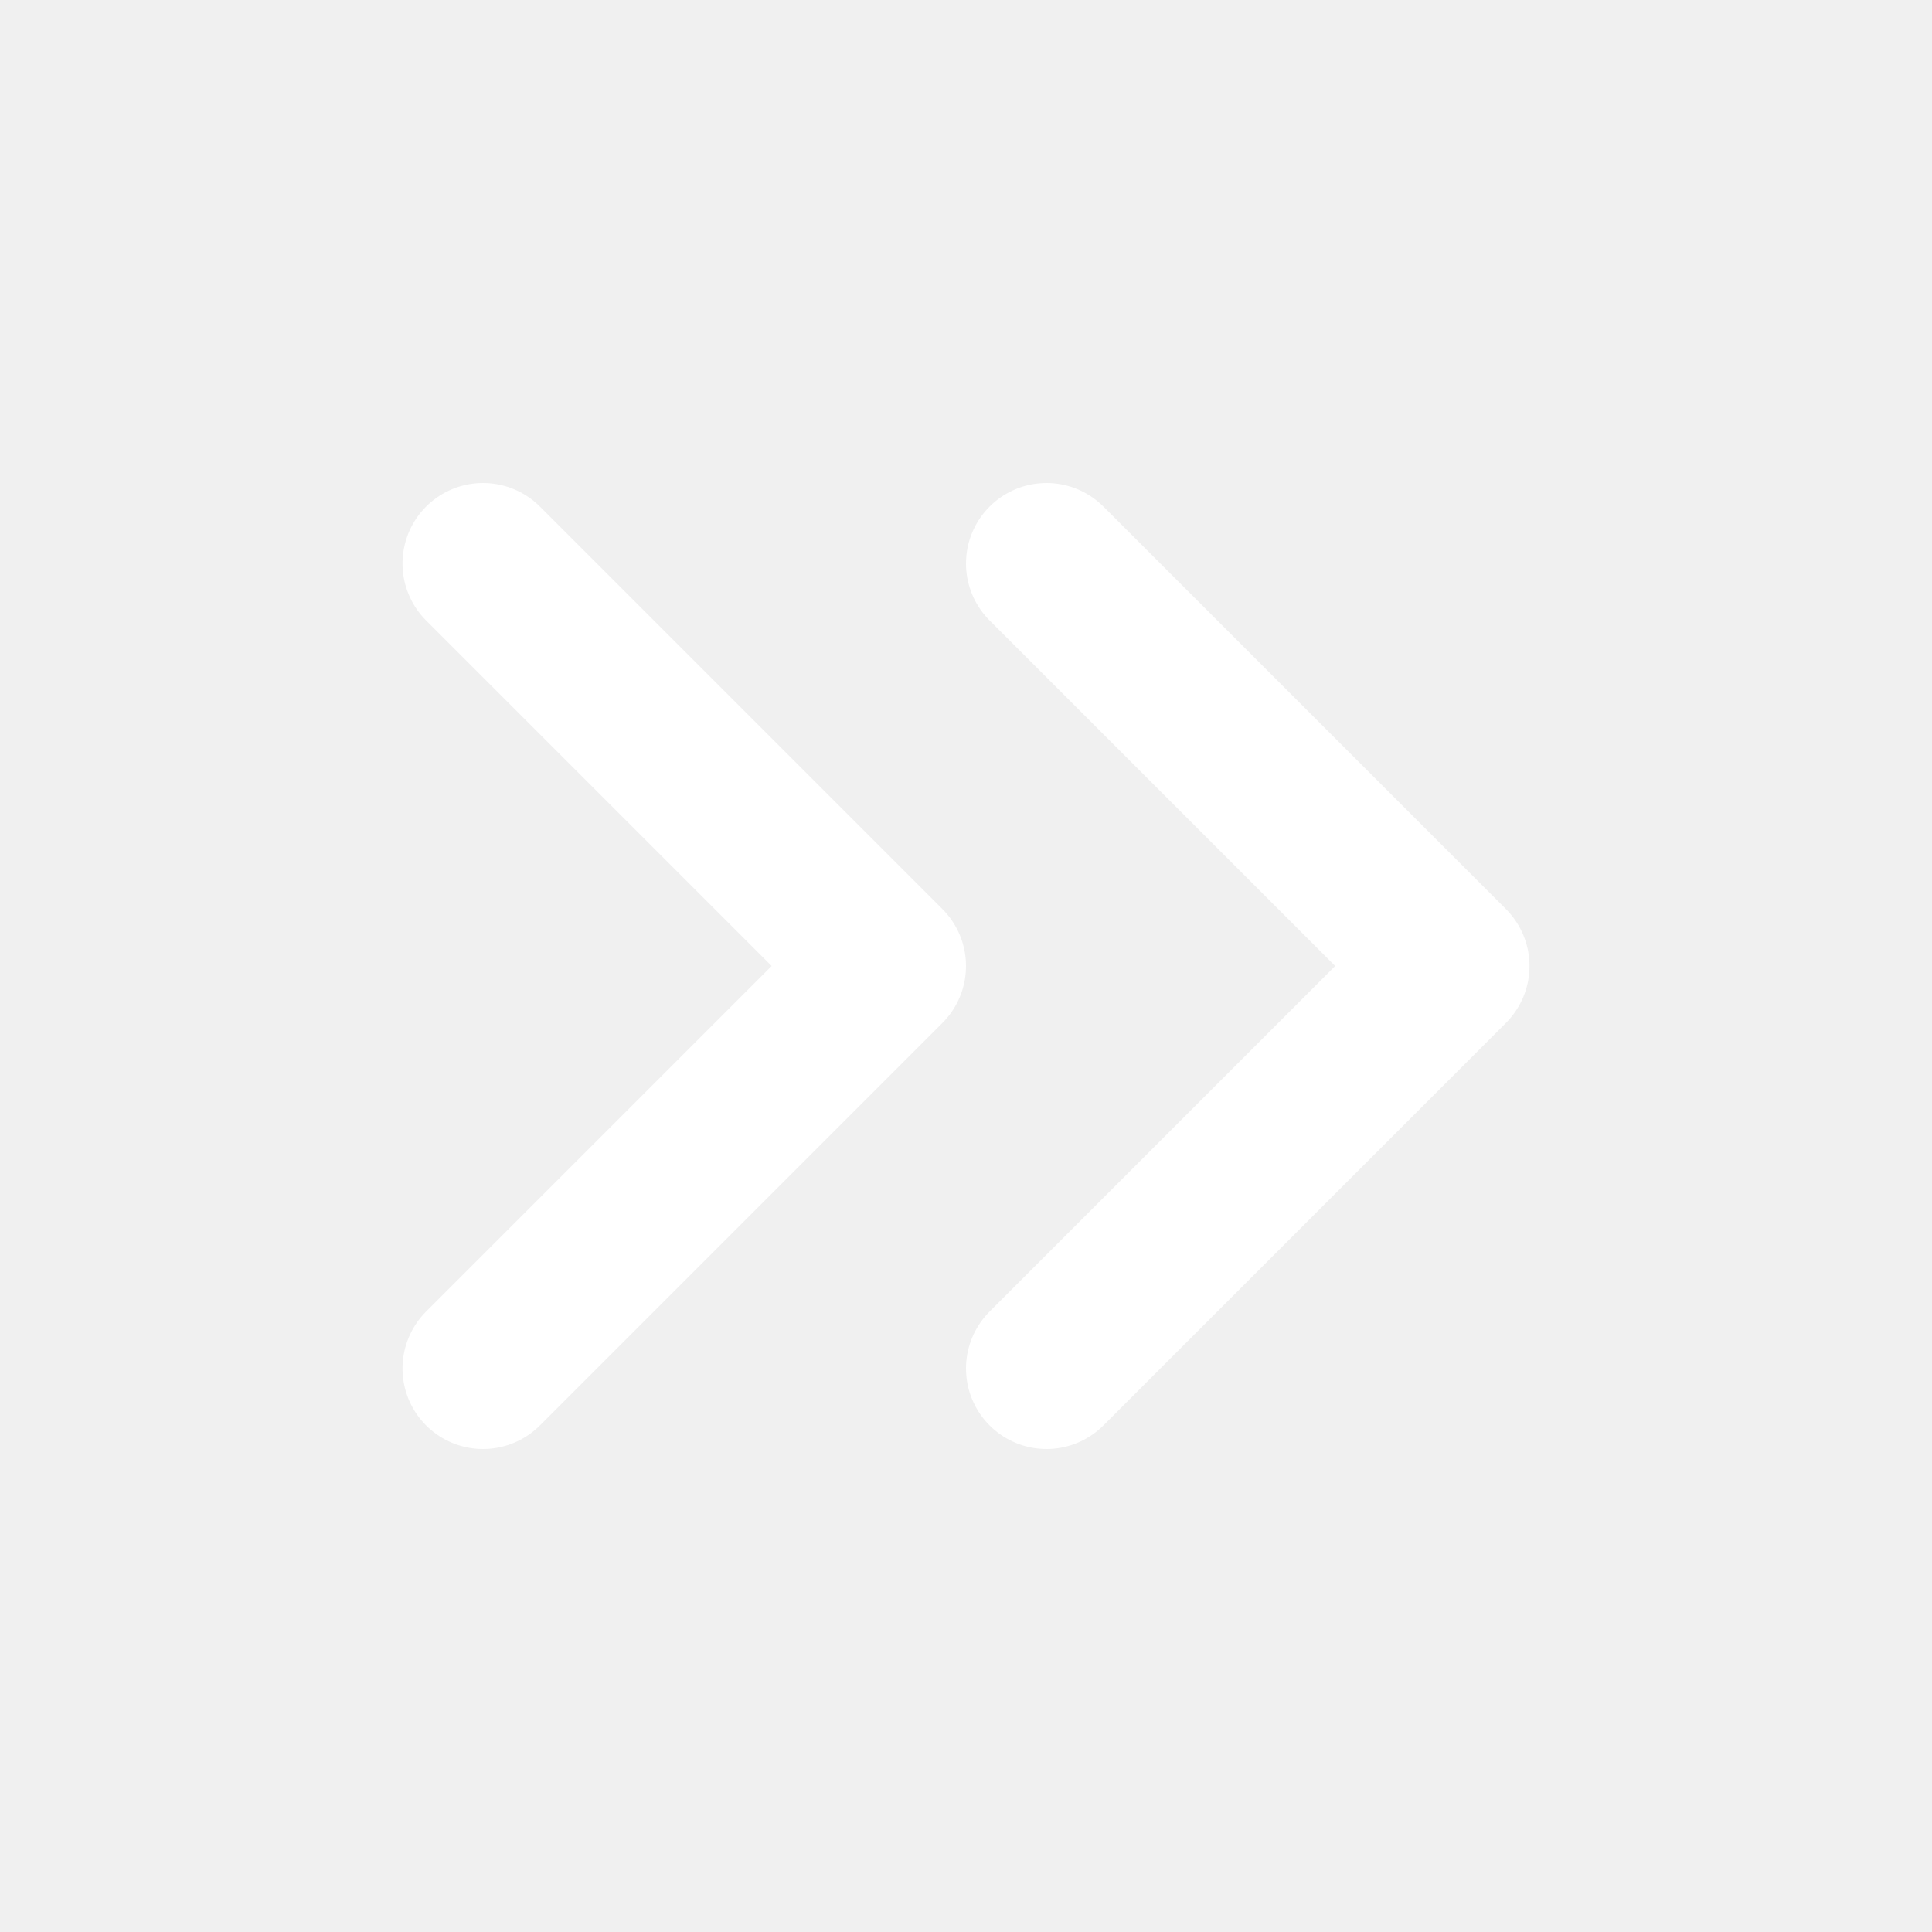
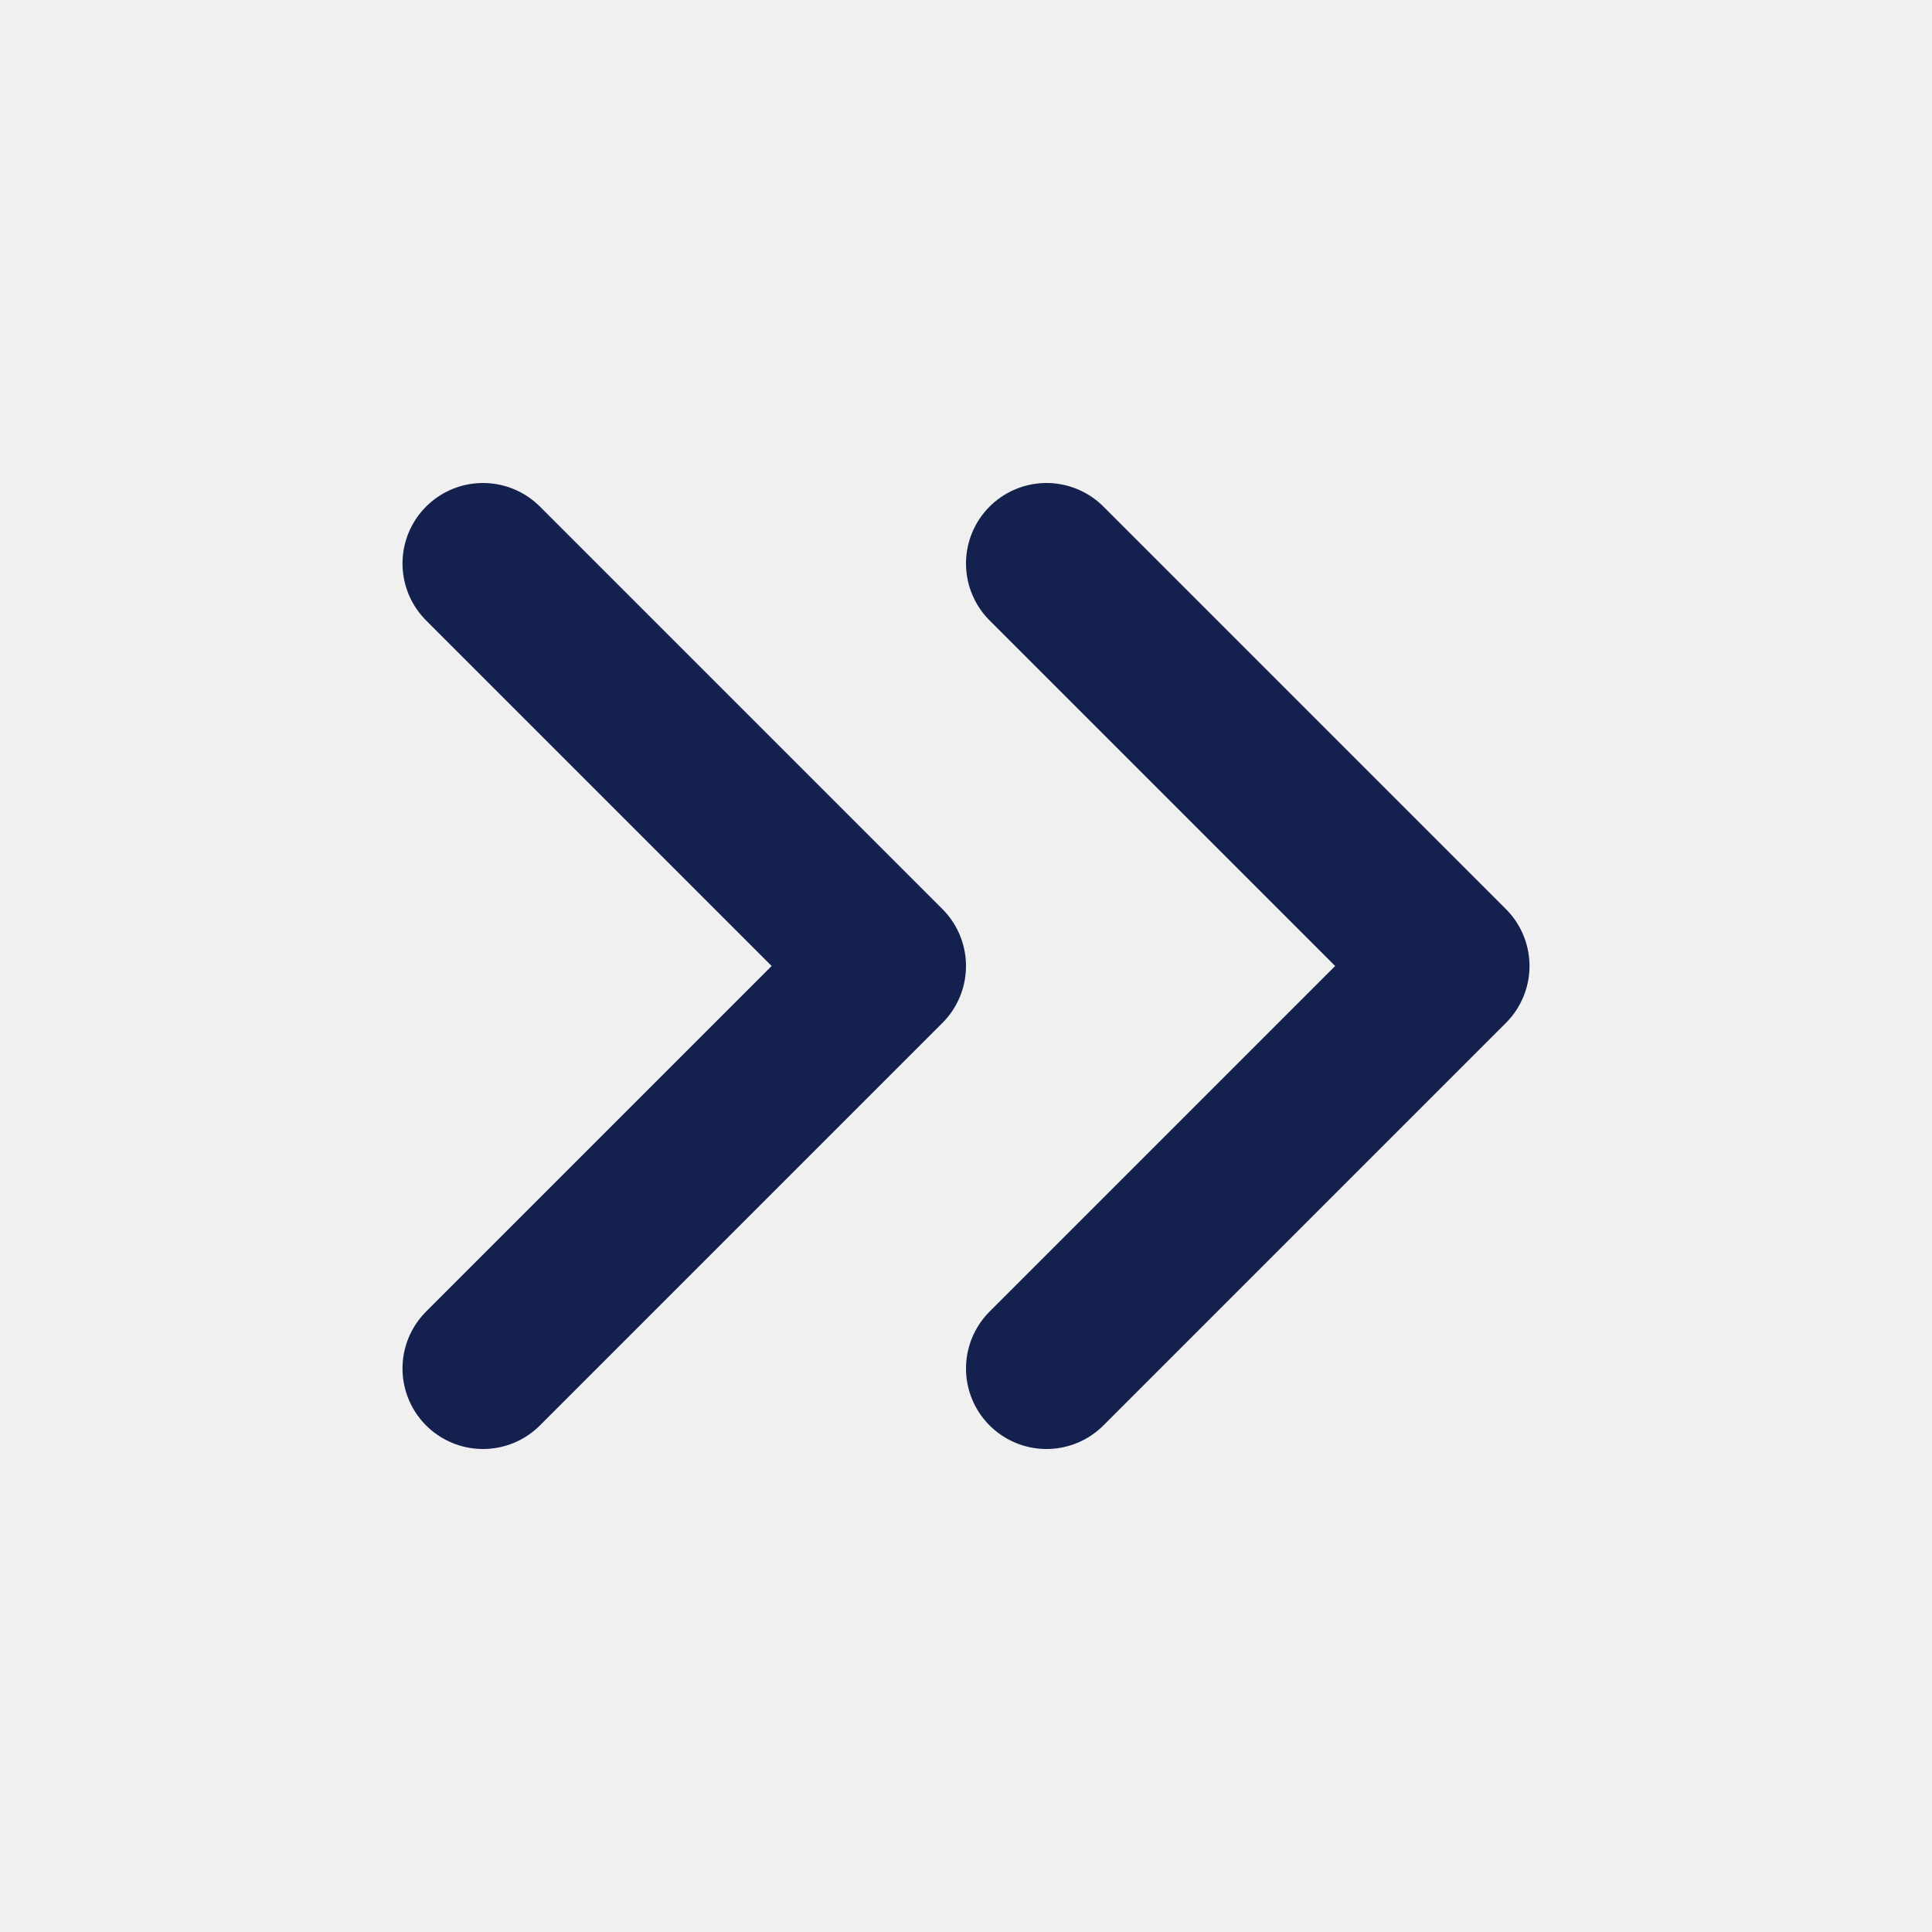
<svg xmlns="http://www.w3.org/2000/svg" width="24" height="24" viewBox="0 0 24 24" fill="none">
-   <path d="M6 17L11 12L6 7M13 17L18 12L13 7" stroke="white" stroke-width="2" stroke-linecap="round" stroke-linejoin="round" />
+   <path d="M6 17L11 12L6 7M13 17L18 12L13 7" stroke="#14214e" stroke-width="2" stroke-linecap="round" stroke-linejoin="round" />
</svg>
